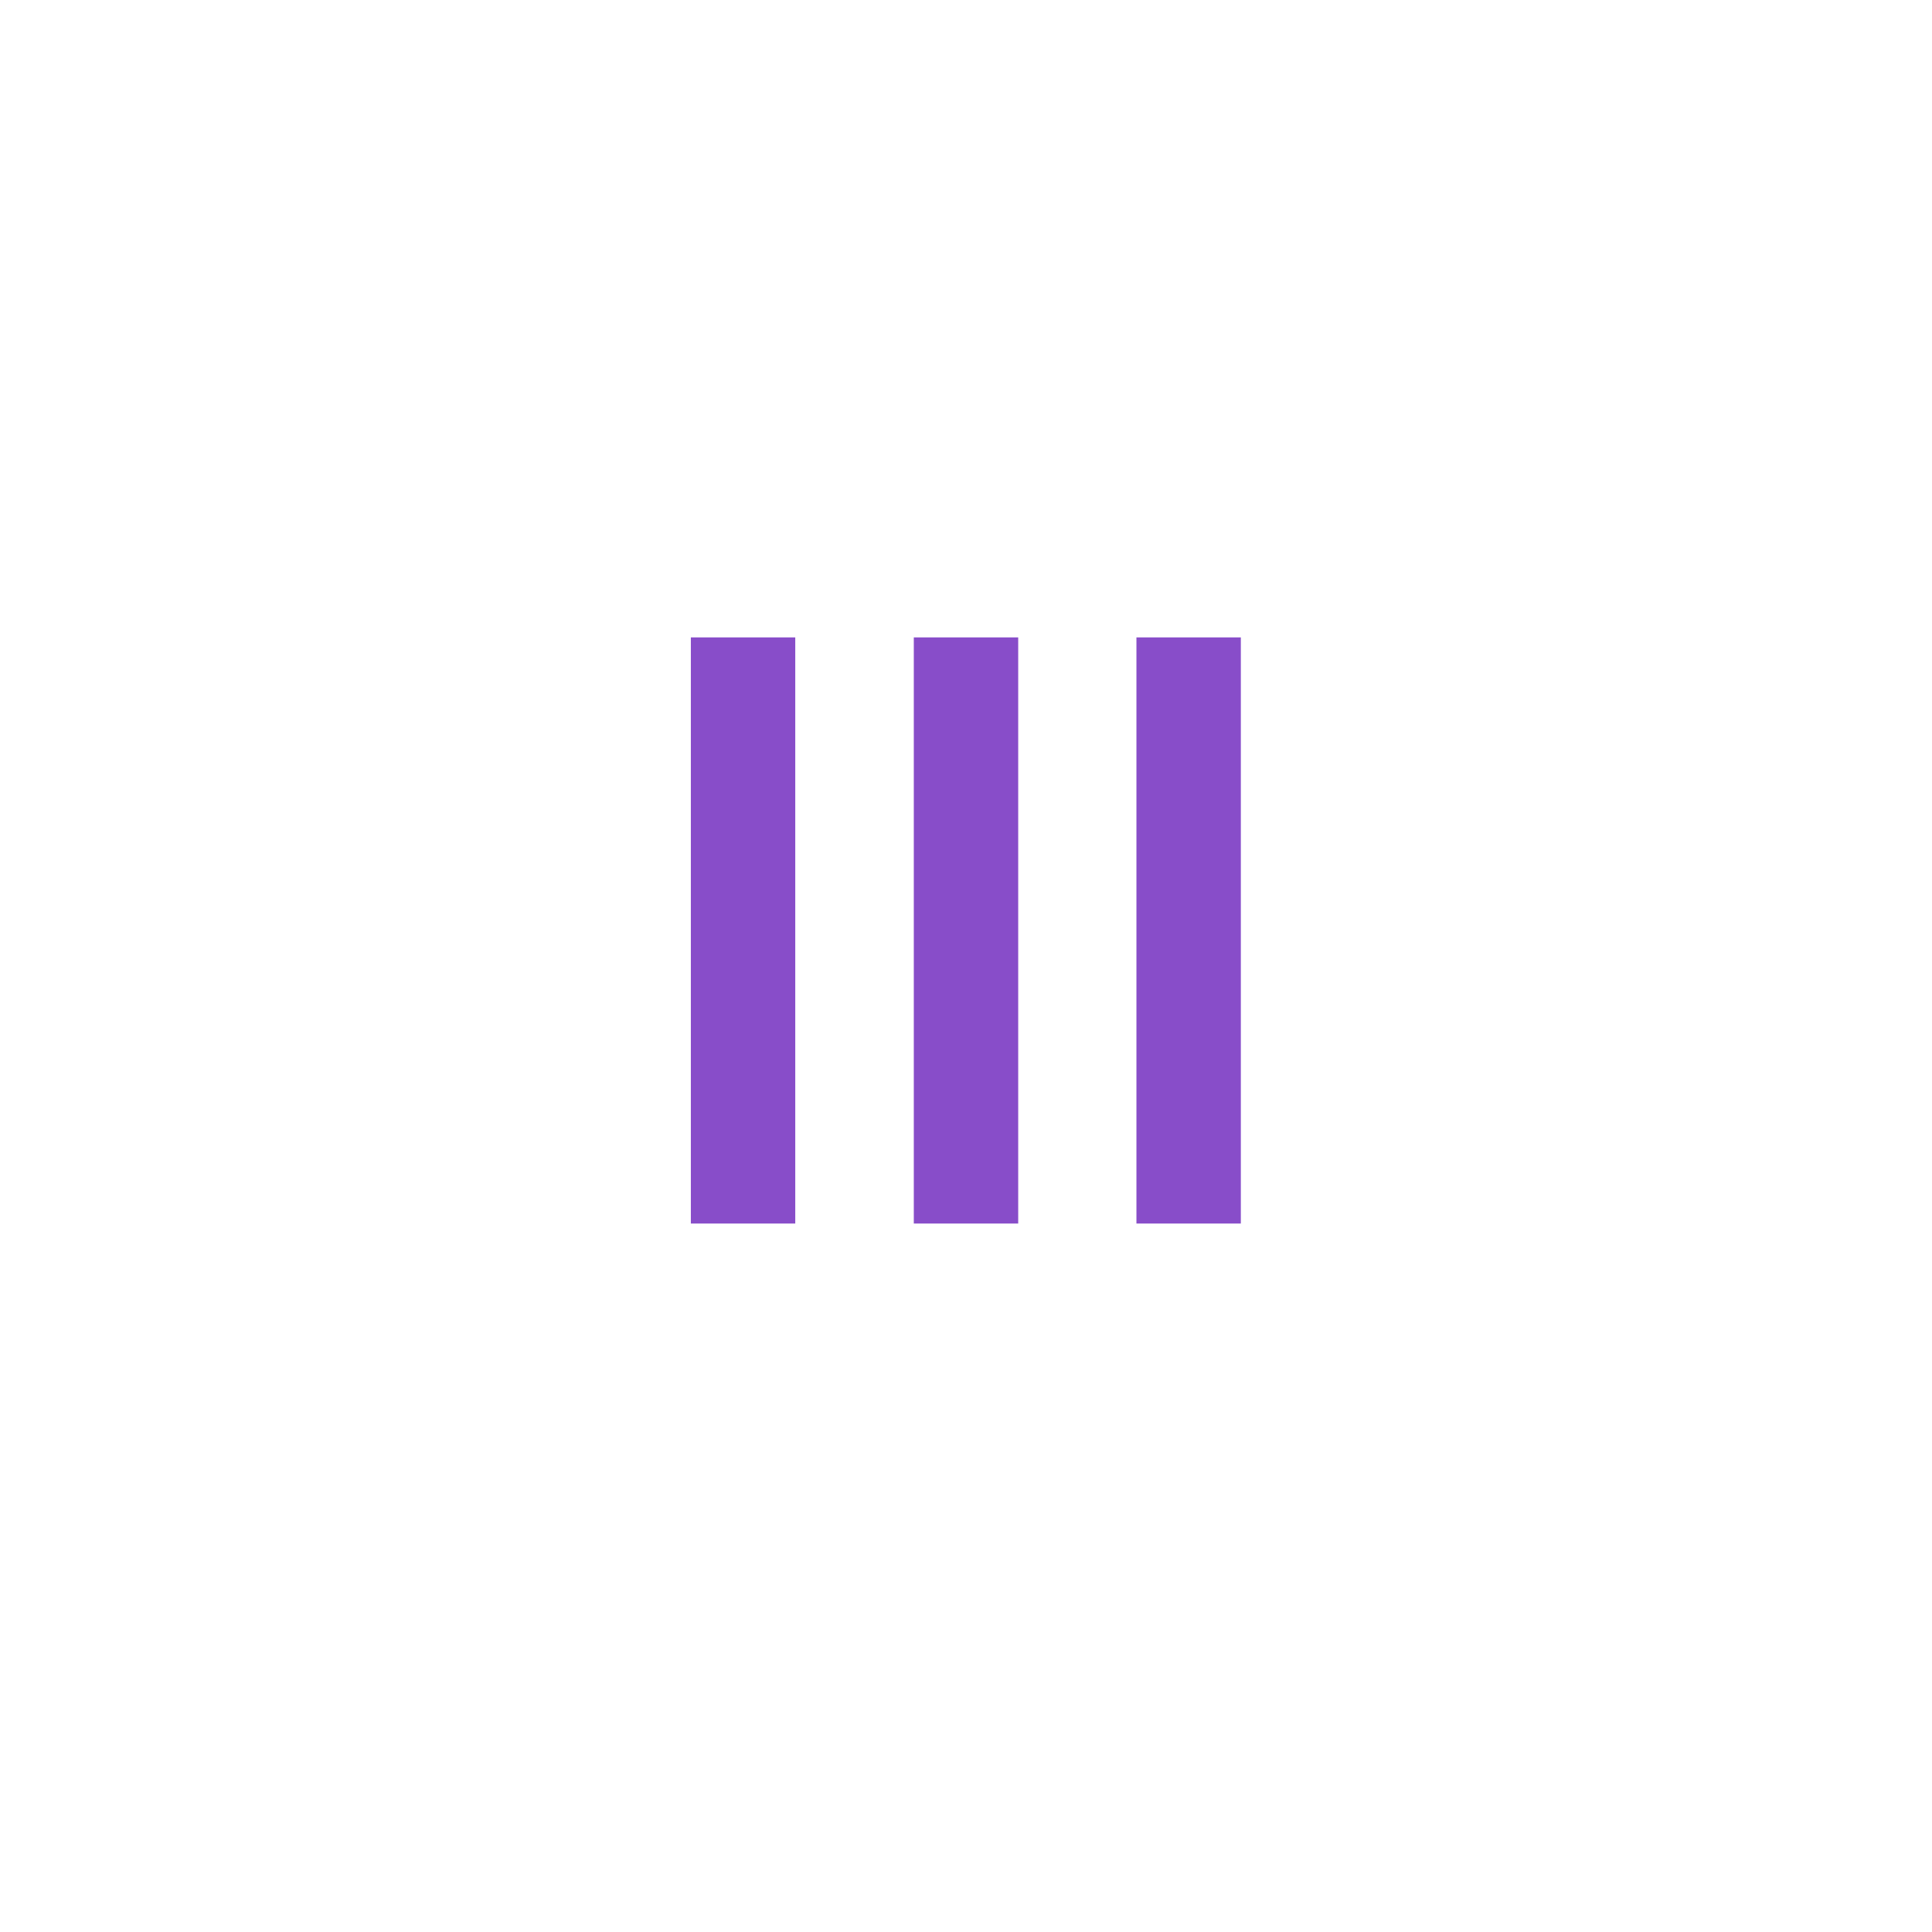
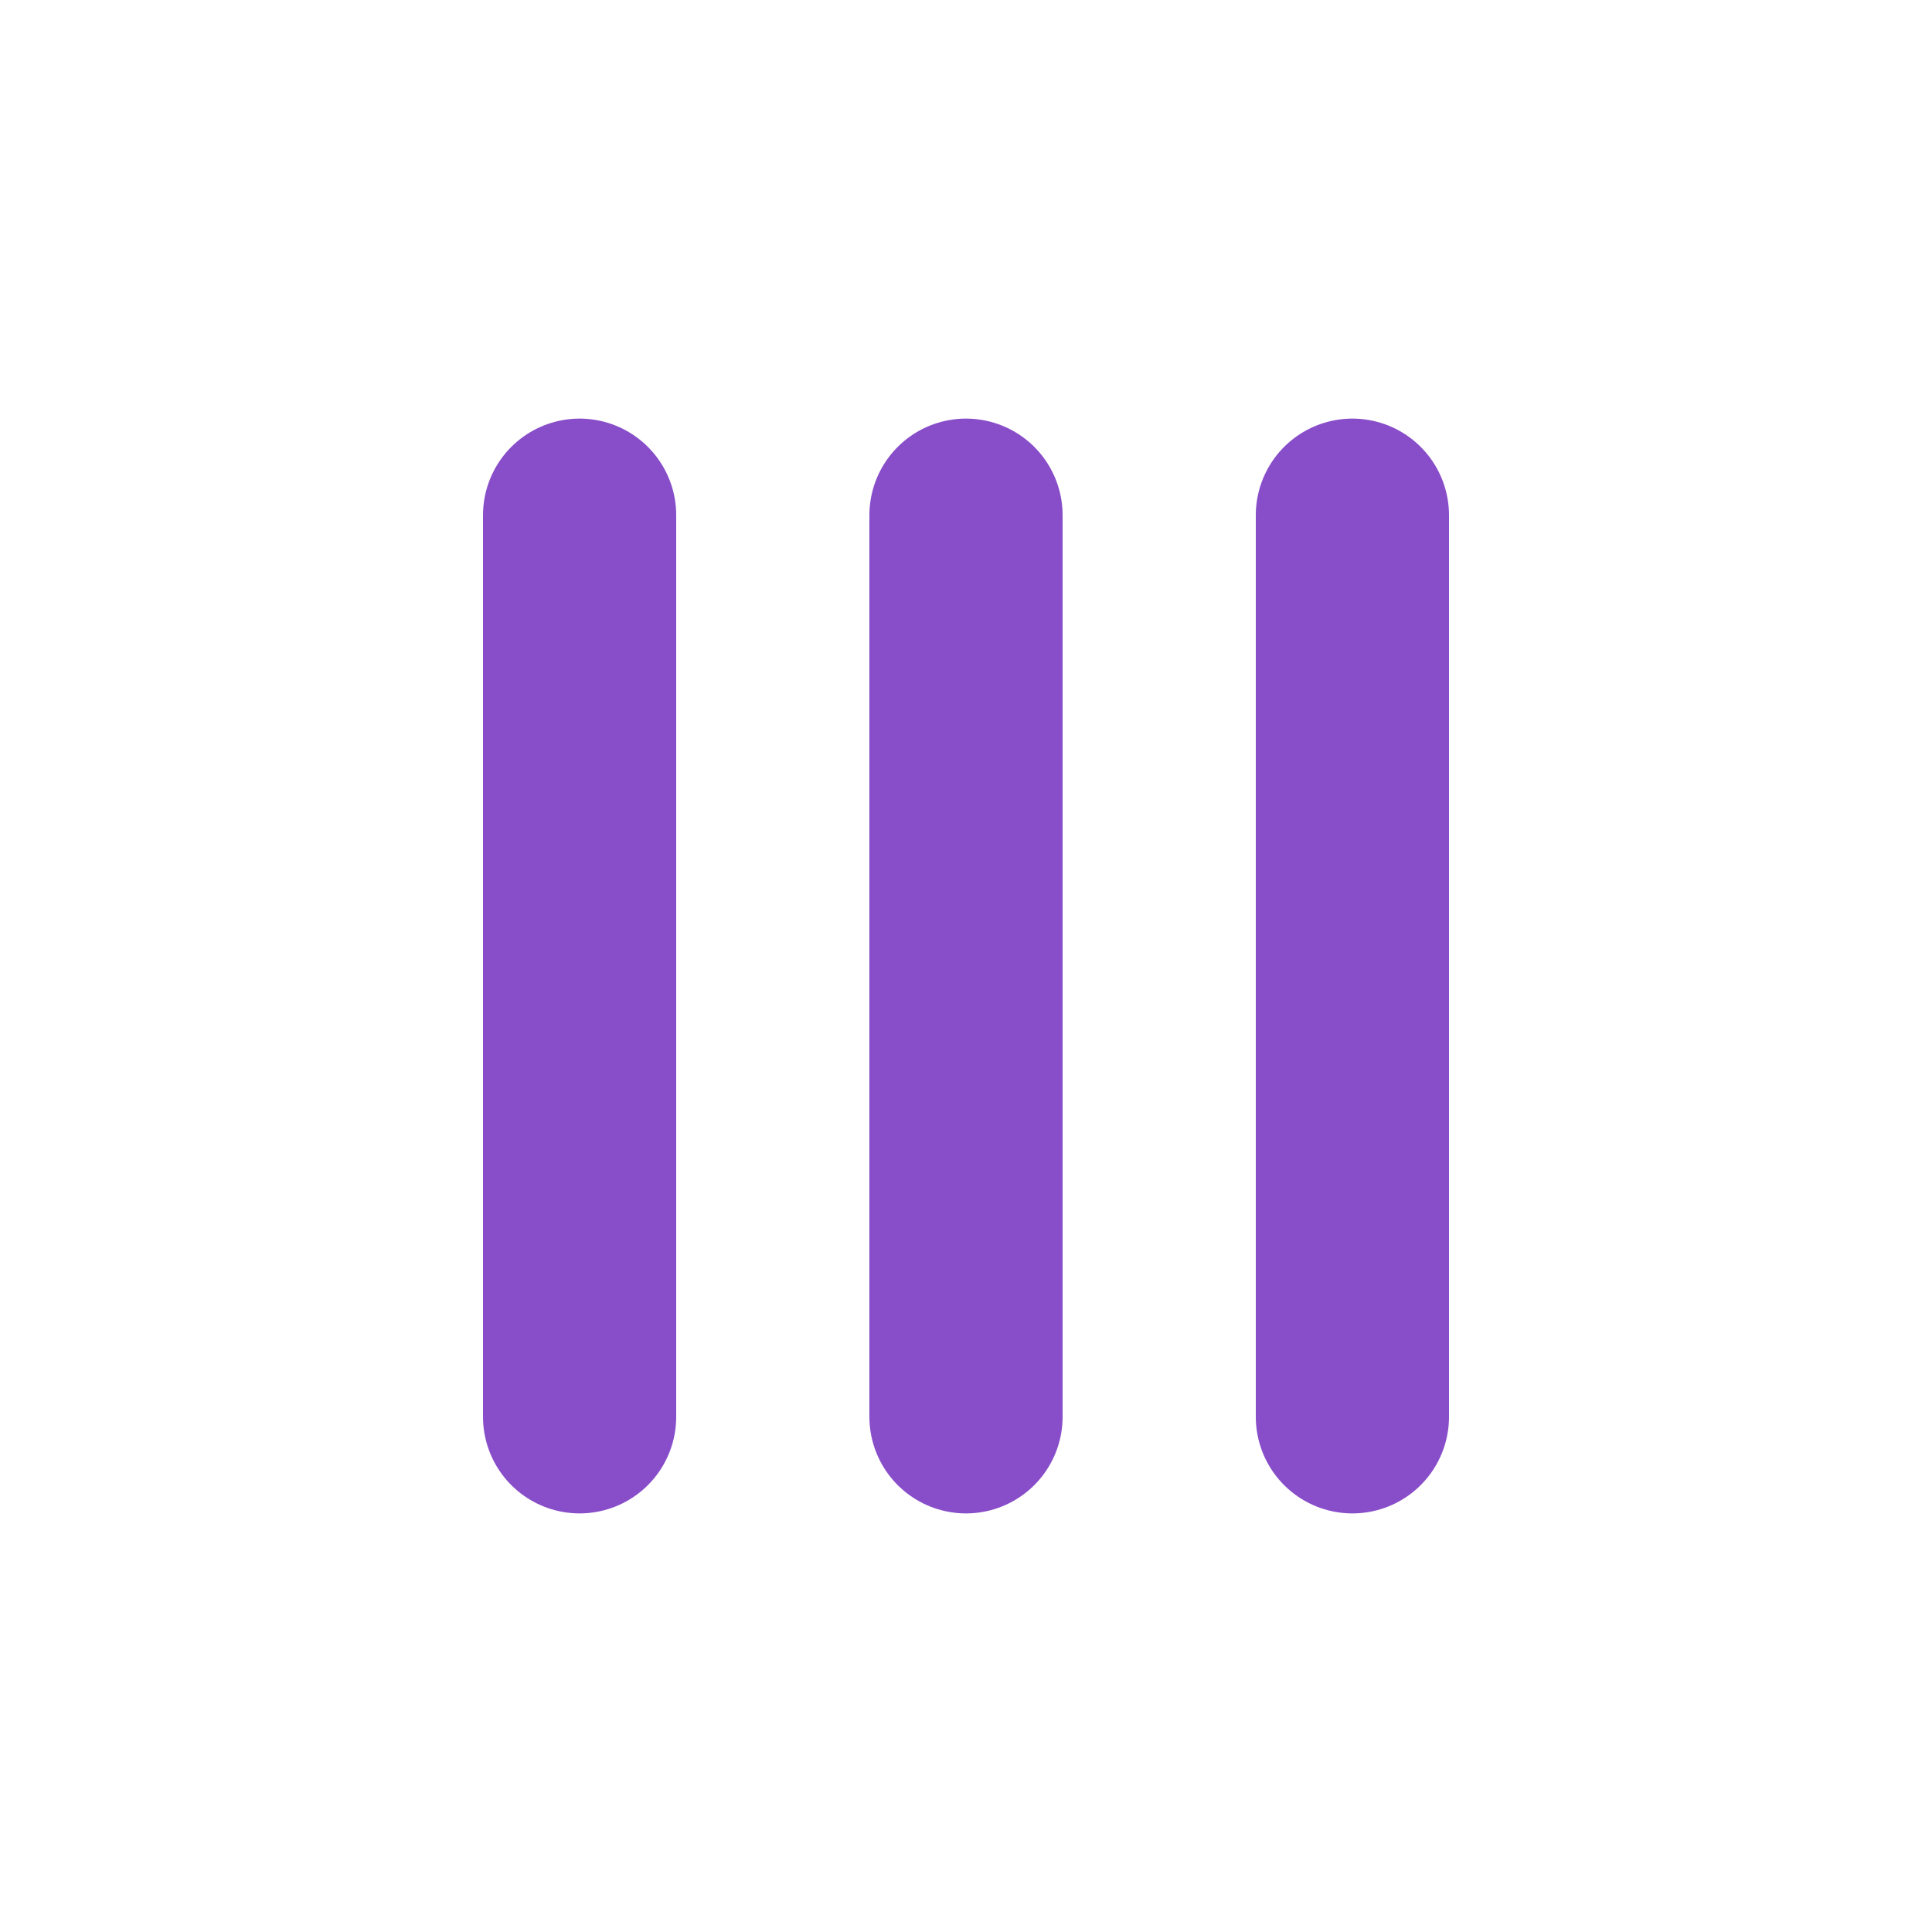
- <svg xmlns="http://www.w3.org/2000/svg" viewBox="0 0 24 24" fill="none" stroke="#884DC9" stroke-width="1.8" stroke-linecap="round" stroke-linejoin="round" aria-hidden="true">
-   <text x="12" y="15.2" text-anchor="middle" font-size="10.0" font-family="Inter, Arial, sans-serif" font-weight="600" fill="#884DC9" stroke="none">III</text>
+ <svg xmlns="http://www.w3.org/2000/svg" viewBox="0 0 24 24" fill="none" stroke="#884DC9" stroke-width="2.4" stroke-linecap="round" stroke-linejoin="round" aria-hidden="true">
+   <path d="M7.2 6.4v11.2" />
+   <path d="M12 6.4v11.2" />
+   <path d="M16.8 6.4v11.2" />
</svg>
